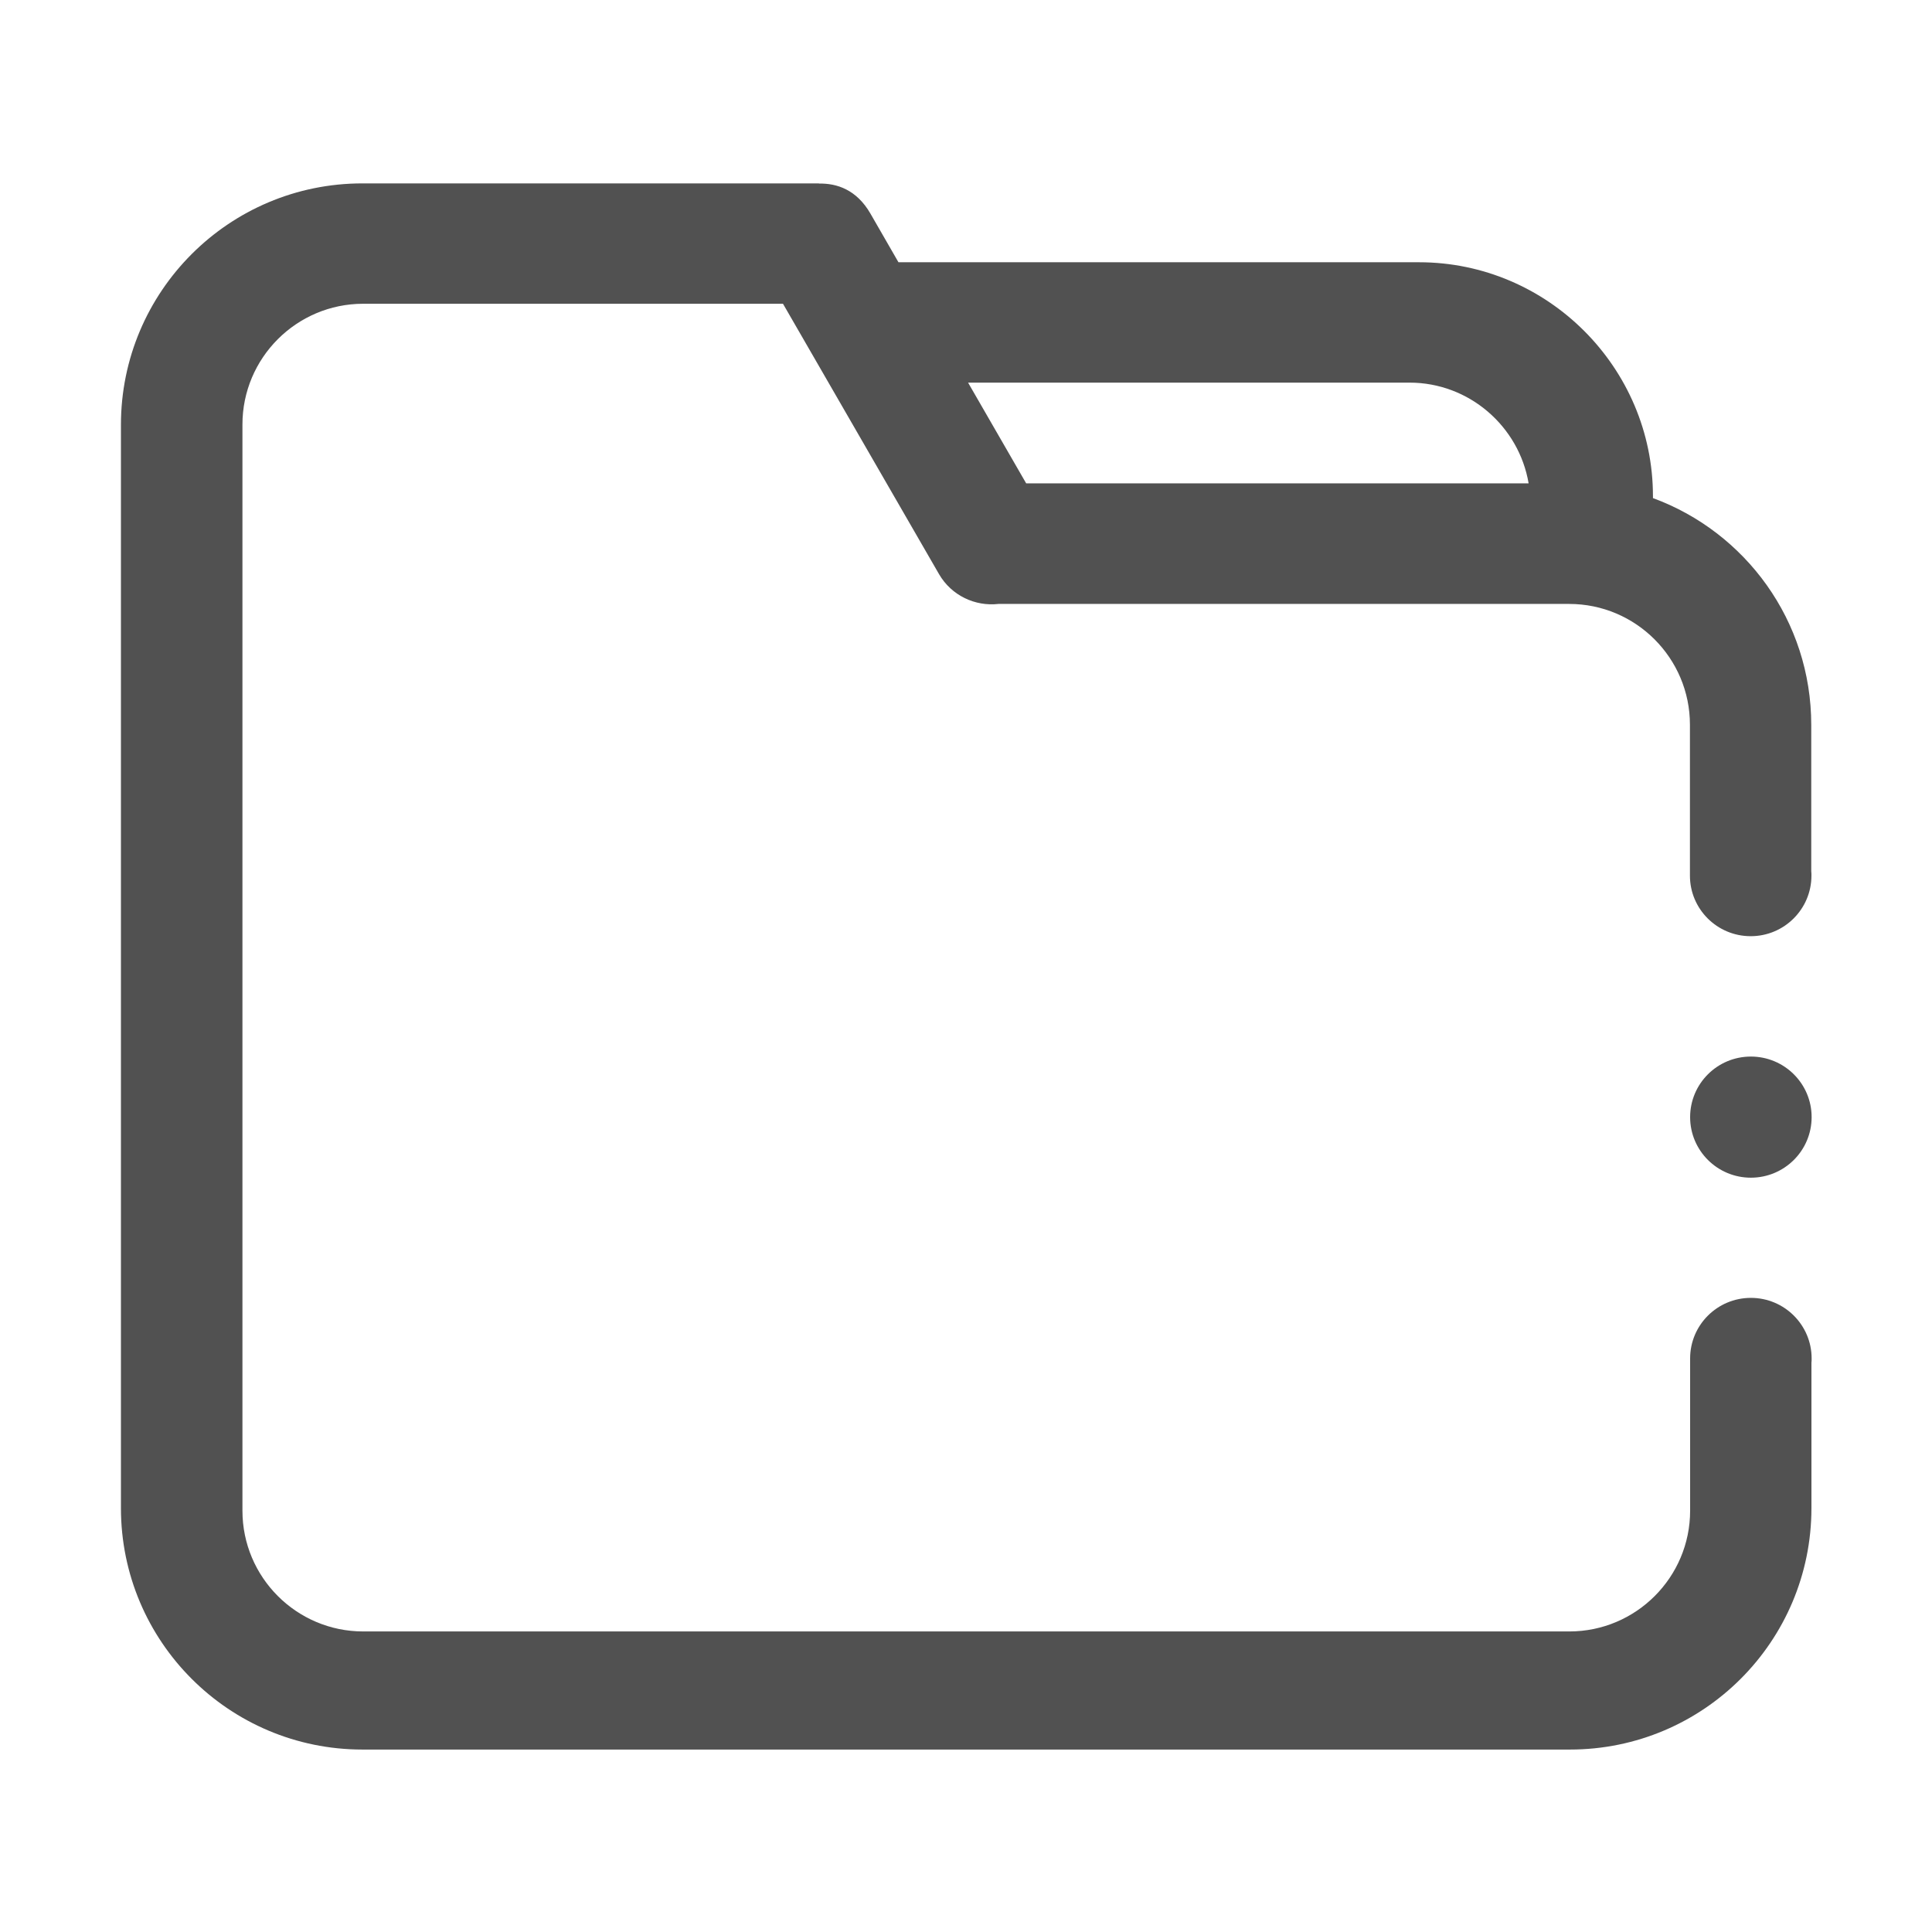
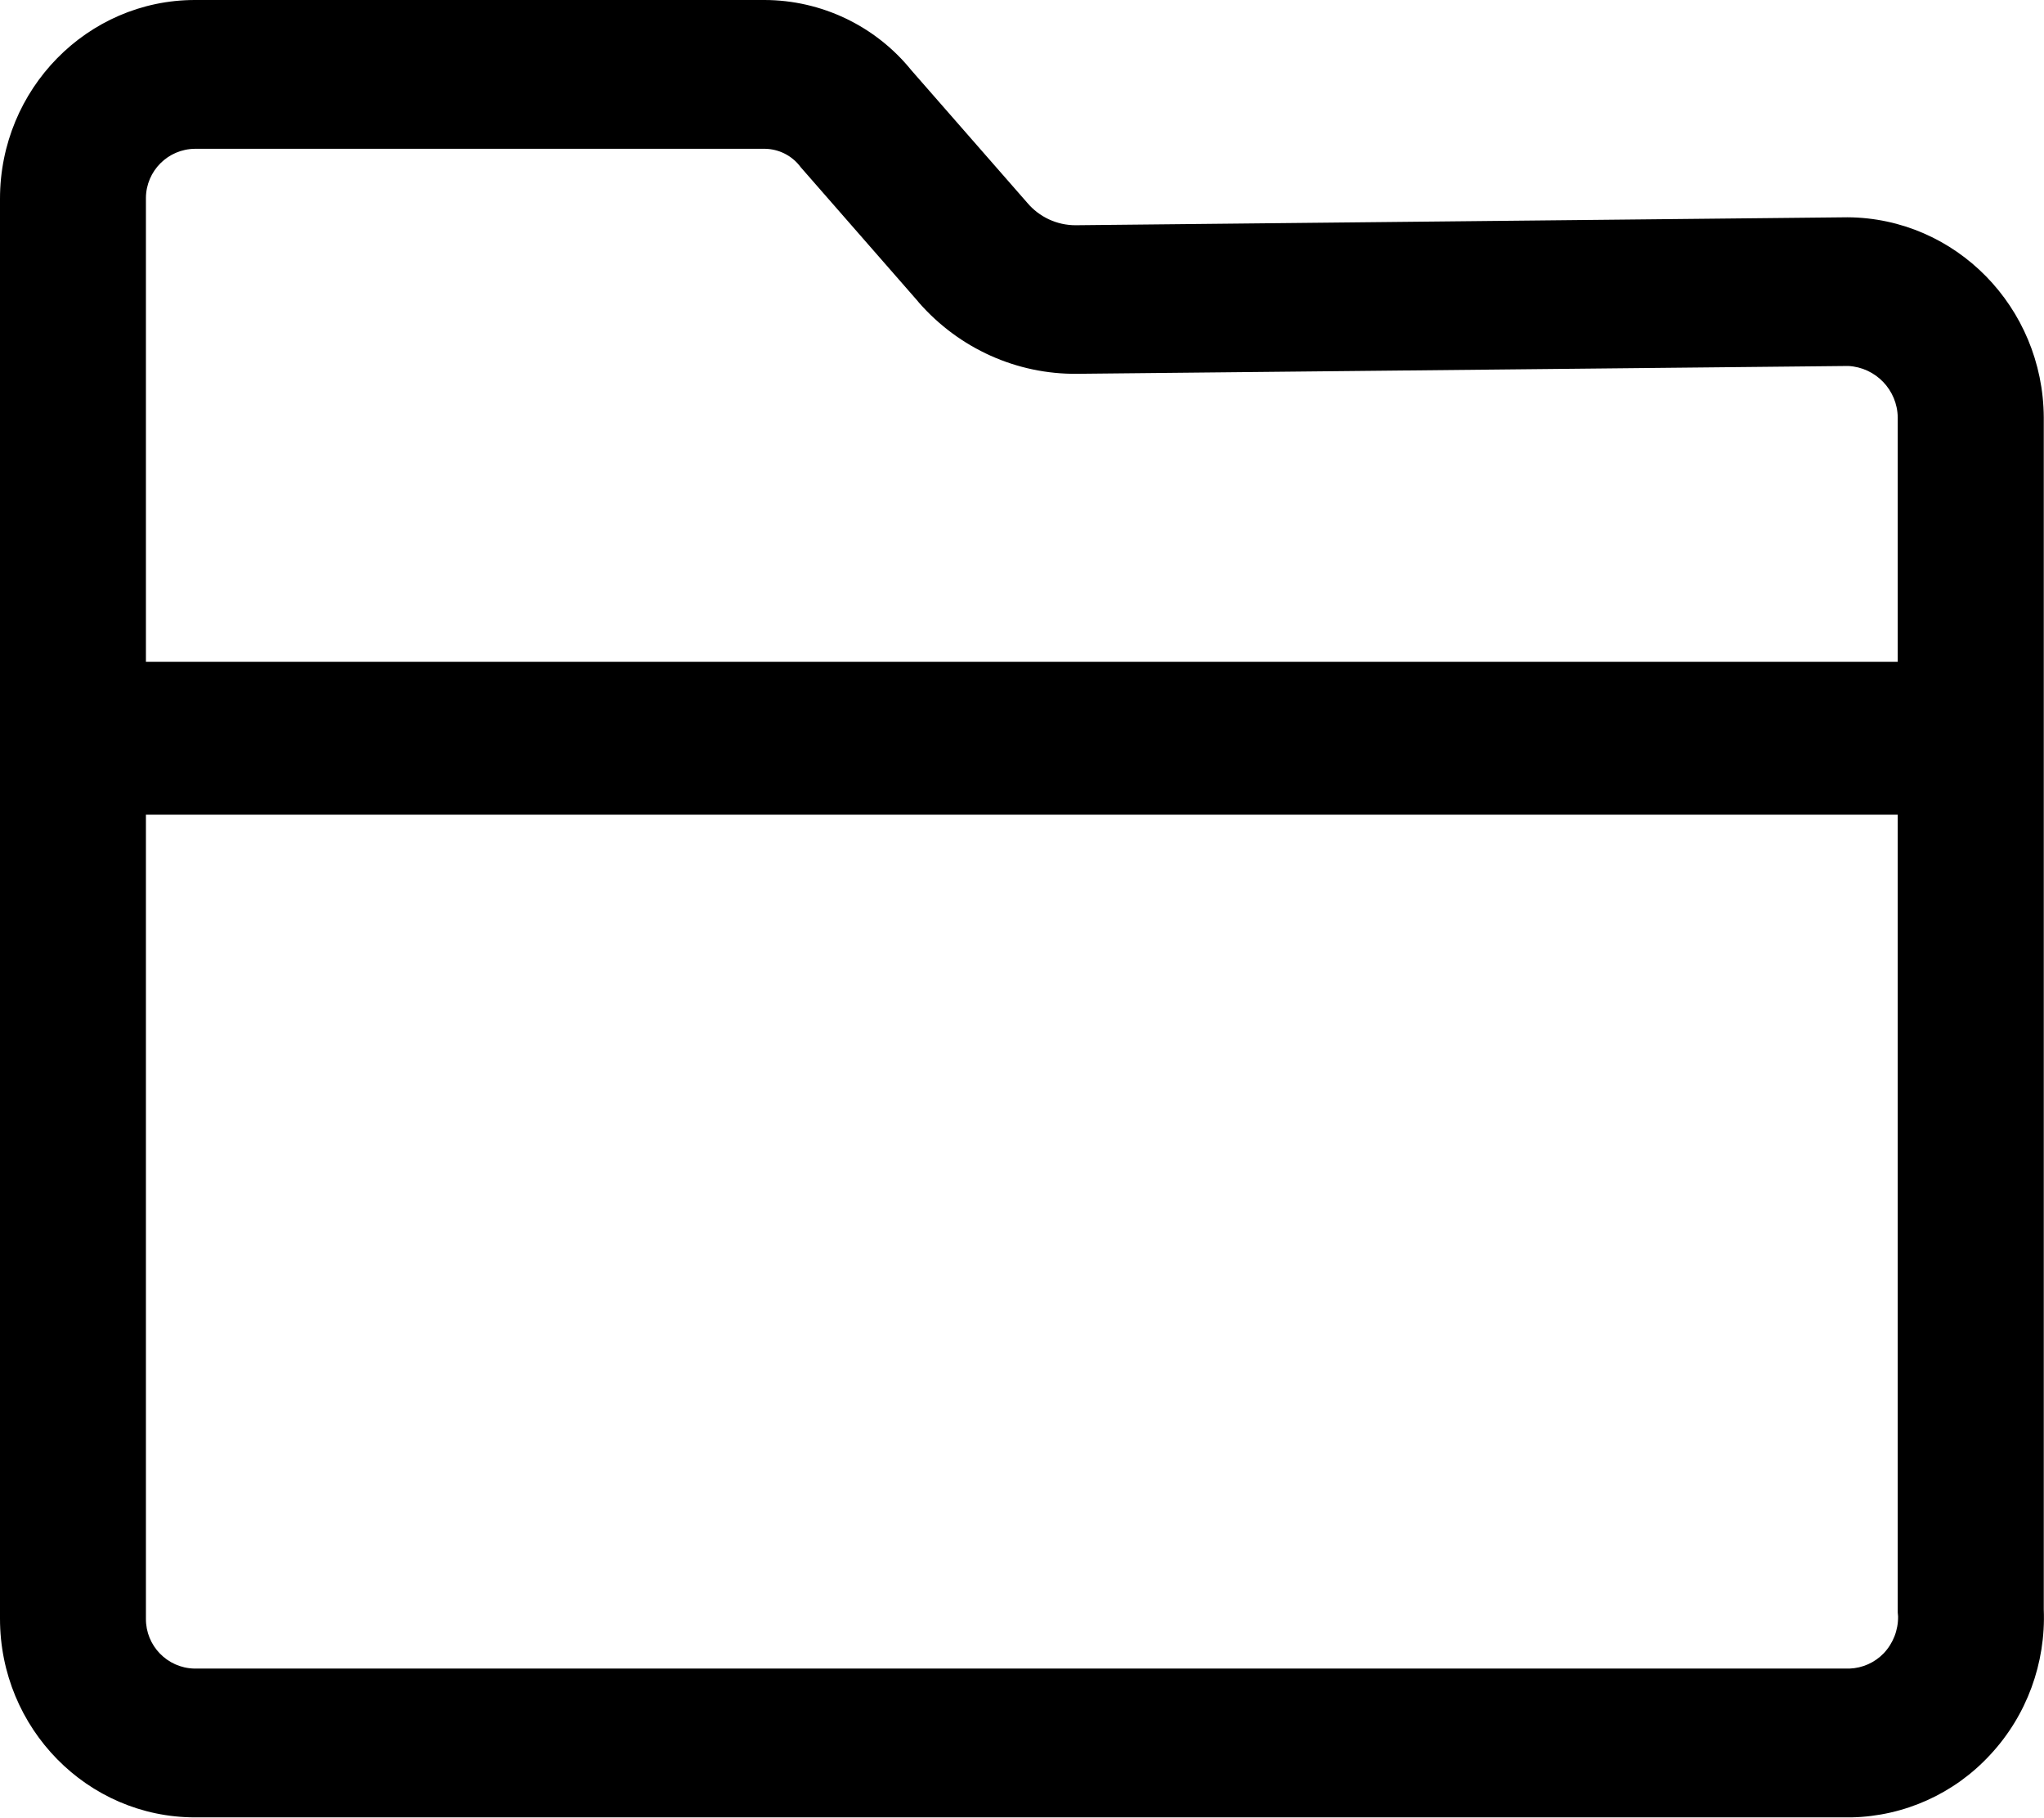
- <svg xmlns="http://www.w3.org/2000/svg" class="icon" width="200px" height="200.00px" viewBox="0 0 1024 1024" version="1.1">
-   <path d="M895.8 592.1a32.2 32.1 0 1 0 64.4 0 32.2 32.1 0 1 0-64.4 0Z" fill="#515151" />
-   <path d="M928 687.9c-17.8 0-32.2 14.4-32.2 32.1v80.7c0 35.3-28.7 64-64 64H192.5c-35.3 0-64-28.7-64-64V225c0-35.3 28.7-64 64-64H415l82.7 143.3c6.6 11.4 19.2 17.2 31.5 15.8h302.5c35.3 0 64 28.7 64 64v80c0 17.7 14.4 32.1 32.2 32.1s32.2-14.4 32.2-32.1c0-0.8 0-1.6-0.1-2.4v-77.5C960 329 925.1 282 876.1 264v-1c0-68.2-55.8-124-124-124H476.2l-14.8-25.7c-7.4-12.9-18-16.2-27.3-16l-0.1-0.1H192.1c-70.7 0-128 57.3-128 128v574.1c0 70.7 57.3 128 128 128h640c70.7 0 128-57.3 128-128v-76.9c0.1-0.8 0.1-1.6 0.1-2.4 0-17.7-14.4-32.1-32.2-32.1zM747.1 202.8c31.6 0 58 23.2 63.1 53.4H543.9l-30.8-53.4h234z" fill="#515151" />
+ <svg xmlns="http://www.w3.org/2000/svg" t="1763624339535" class="icon" viewBox="0 0 1152 1024" version="1.1" p-id="19777" width="144" height="128">
+   <path d="M430.144 0H109.888C49.28 0 0 50.176 0 112v800.064C0 973.888 49.28 1024 109.888 1024h933.568a109.44 109.44 0 0 0 78.336-35.392c20.48-22.016 31.296-51.52 30.08-81.792V235.136c-0.384-62.08-49.664-112.32-110.592-112.704l-435.072 4.48a35.584 35.584 0 0 1-27.264-12.672L513.664 39.616A106.752 106.752 0 0 0 430.848 0h-0.64zM82.24 111.488a27.904 27.904 0 0 1 27.648-27.648h321.344a25.472 25.472 0 0 1 19.2 9.28l0.896 1.152L517.184 169.6l0.768 0.96c22.656 25.792 55.104 40.448 89.216 40.064l434.496-4.416a29.44 29.44 0 0 1 27.904 28.992v137.664H82.24V111.488z m0 800.64v-453.12h987.328v449.536l0.192 2.24a29.568 29.568 0 0 1-8.128 20.8 28.16 28.16 0 0 1-19.2 8.576H109.44a27.904 27.904 0 0 1-27.2-28.096z" p-id="19778" />
</svg>
